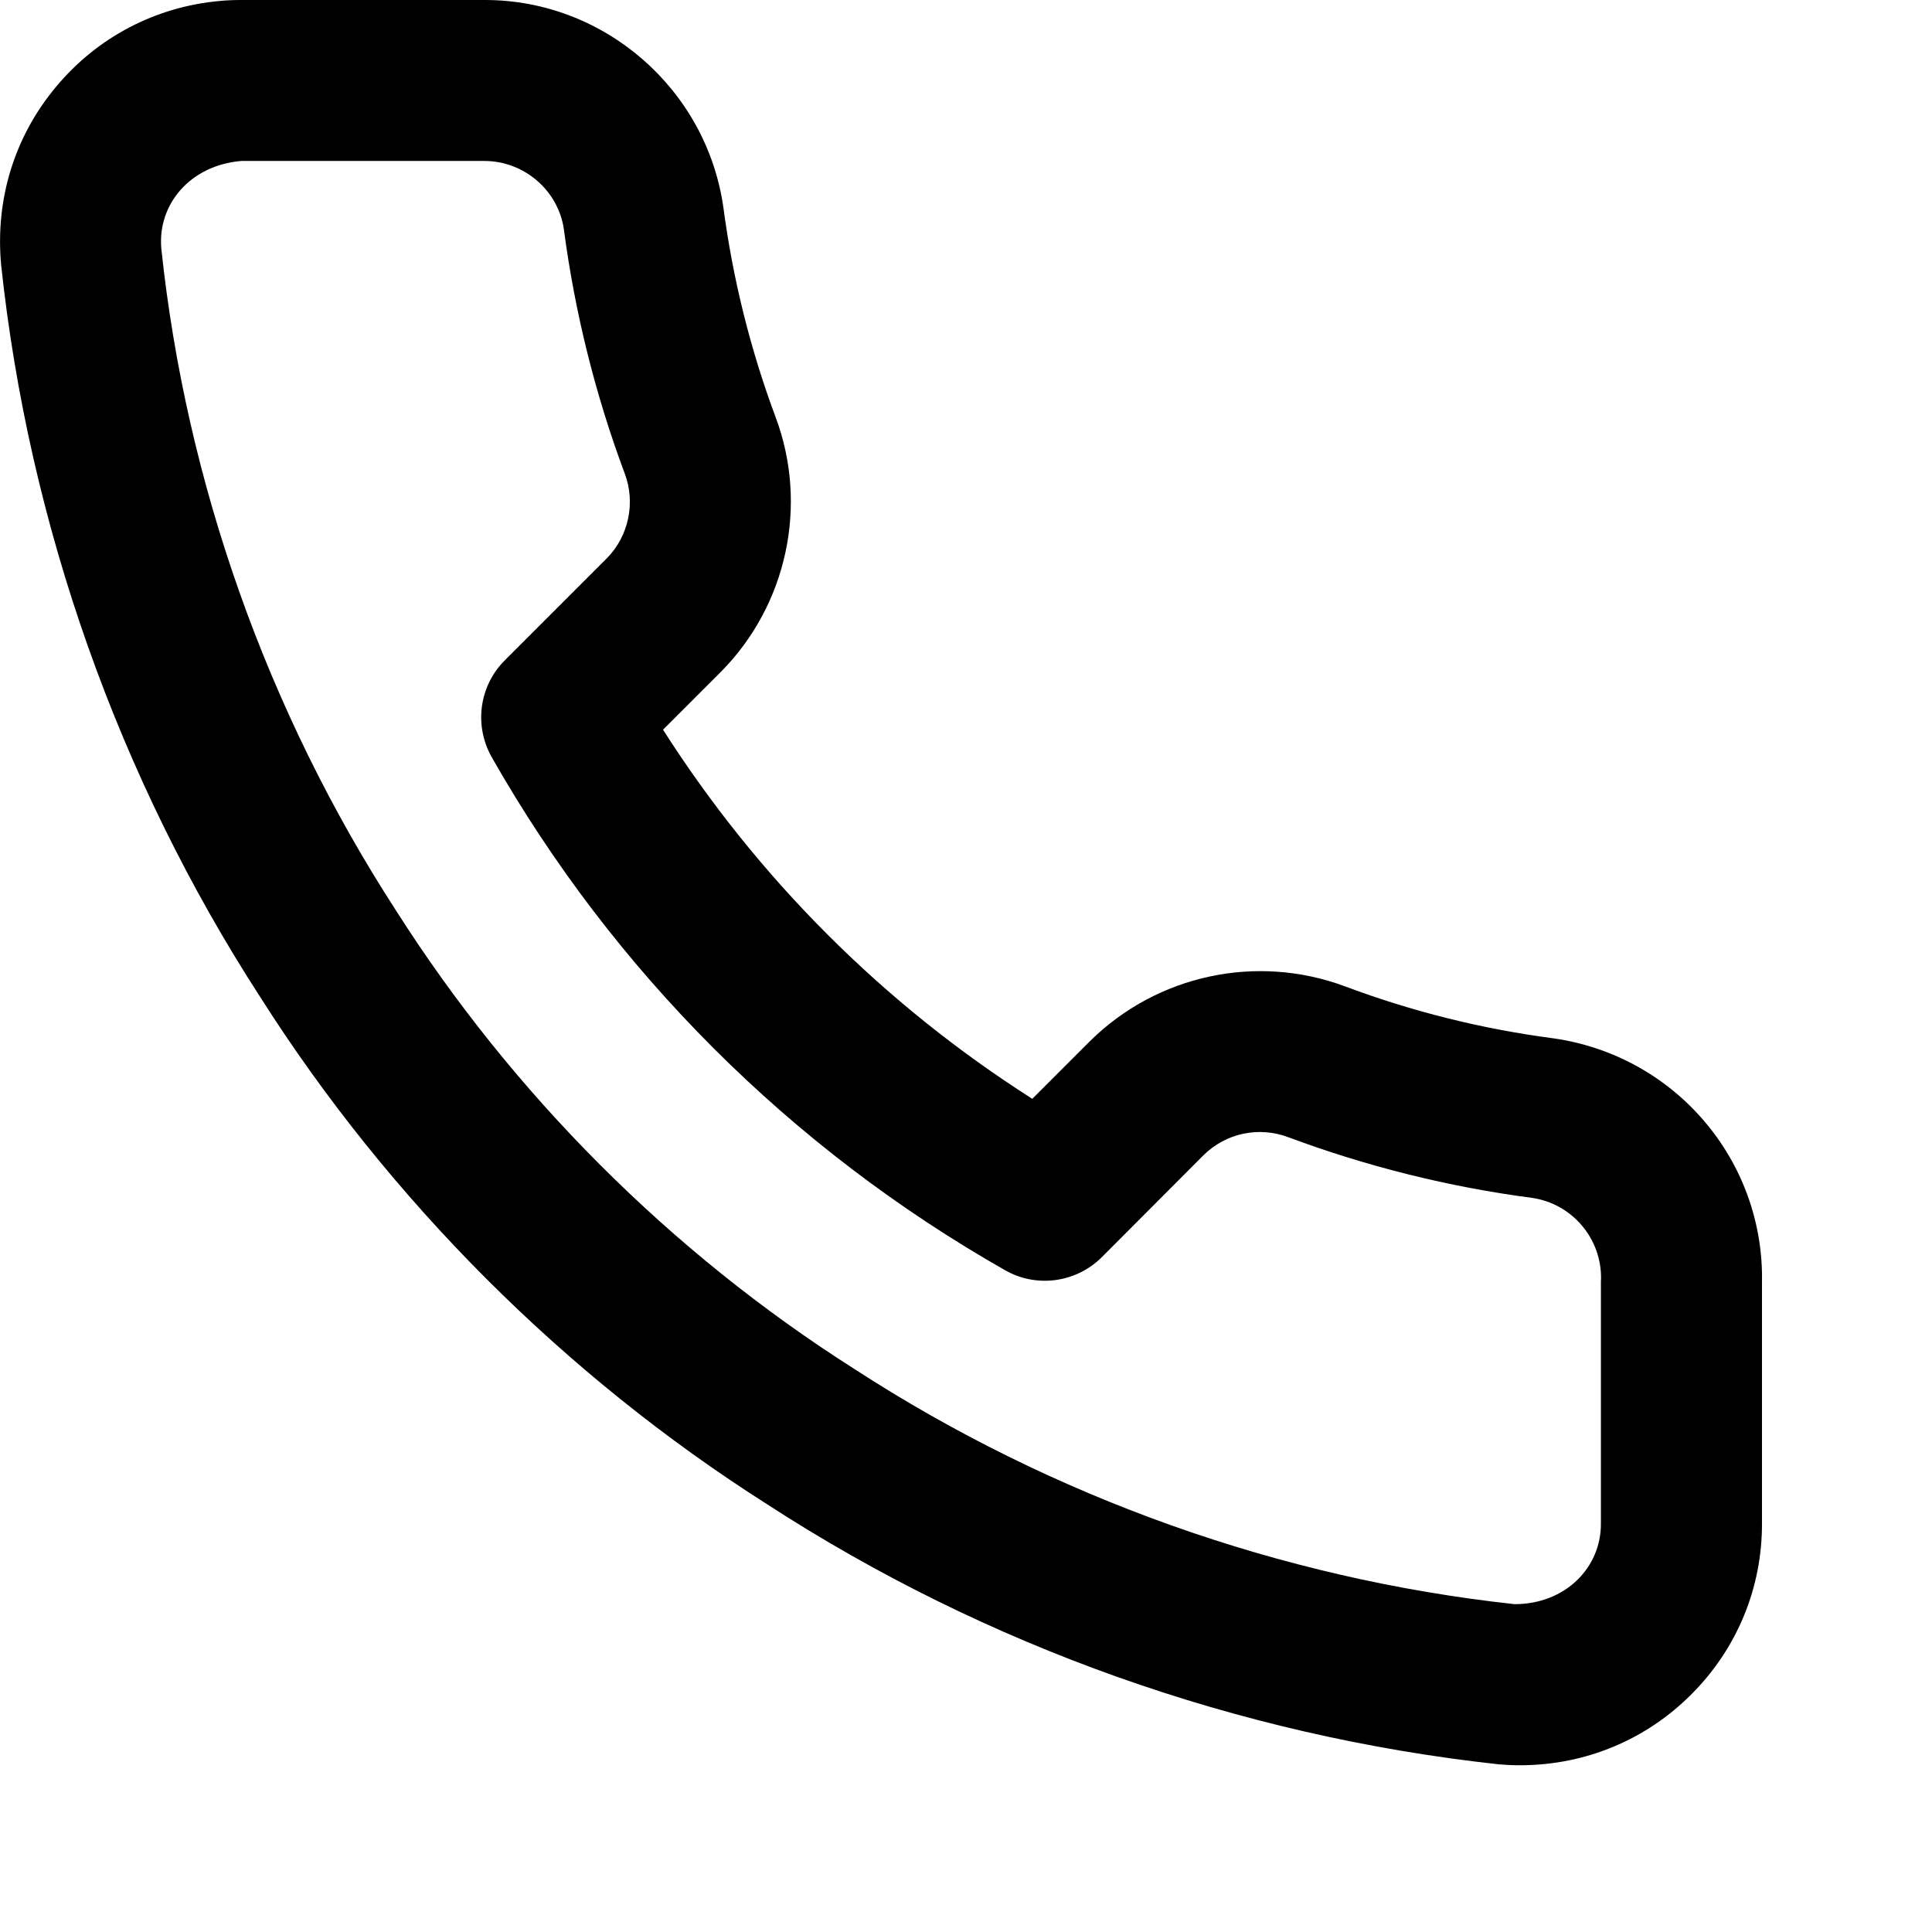
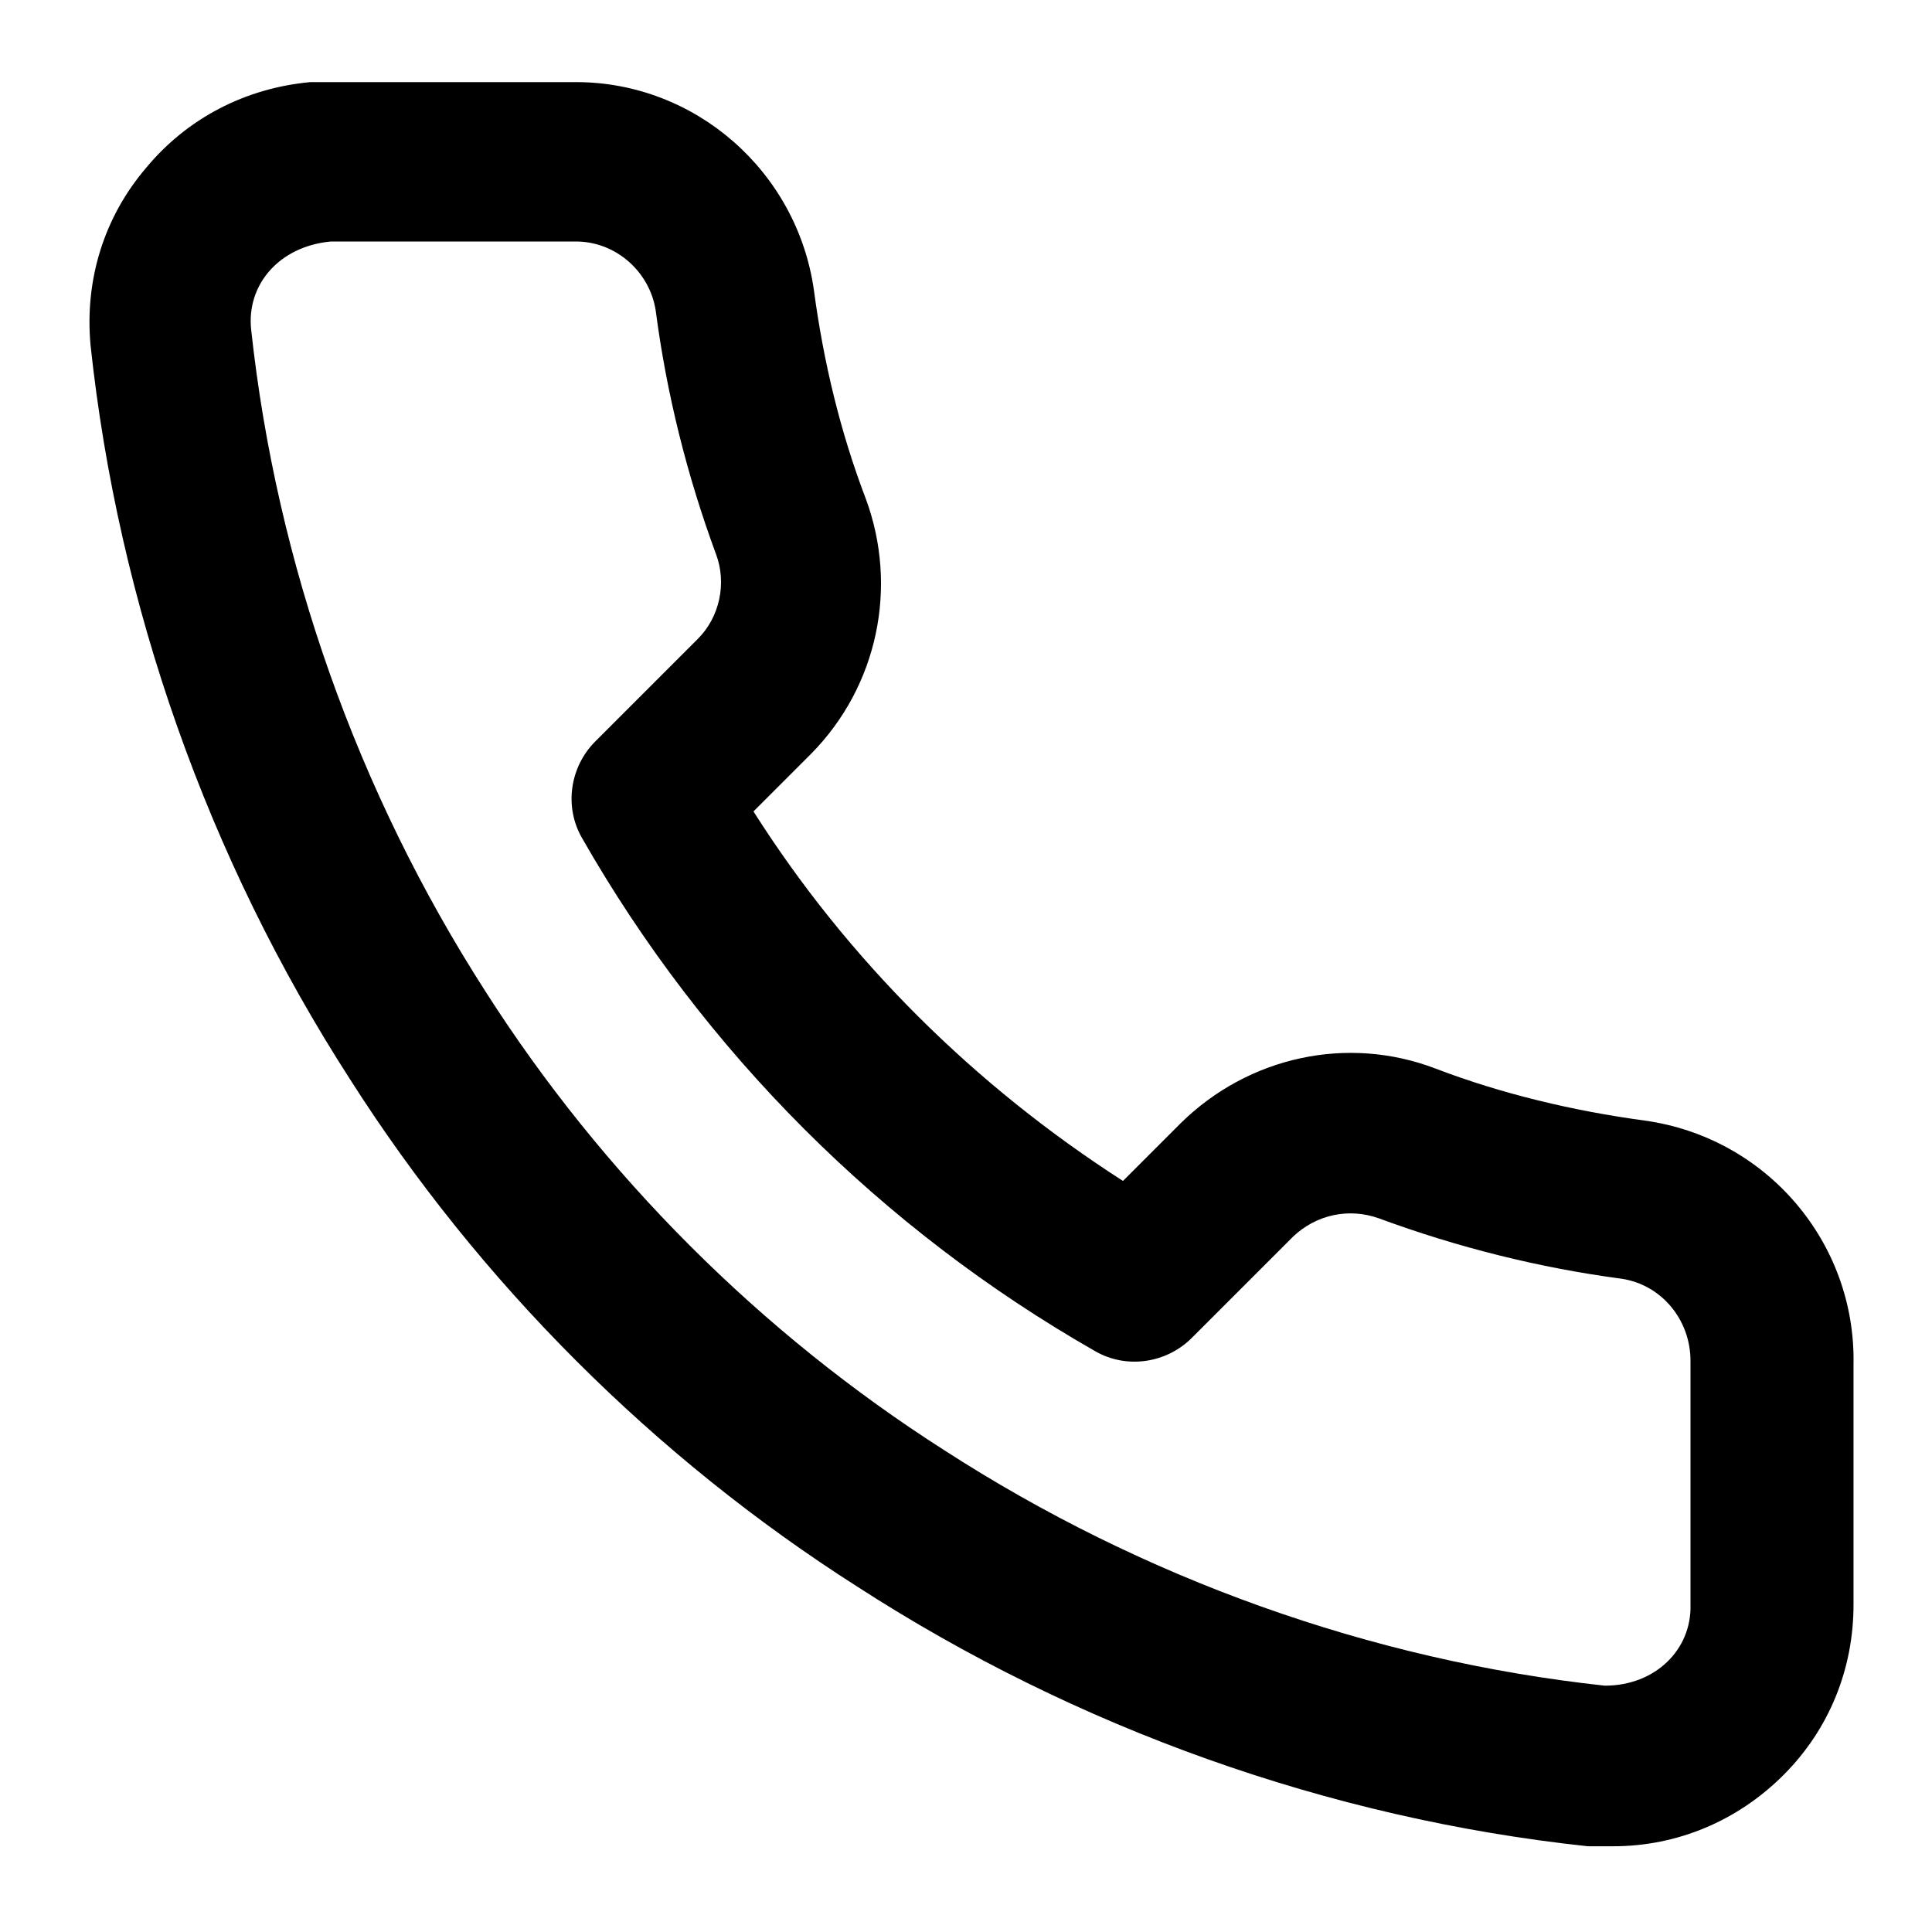
<svg xmlns="http://www.w3.org/2000/svg" width="16" height="16" viewBox="0 0 16 16" fill="currentColor">
-   <path d="M12.571,14.619C12.522,14.619 12.465,14.616 12.409,14.611C10.255,14.376 8.165,13.634 6.355,12.459C4.678,11.394 3.223,9.939 2.155,8.257C0.981,6.444 0.238,4.344 0.009,2.19C-0.04,1.648 0.121,1.129 0.464,0.719C0.805,0.309 1.287,0.056 1.819,0.008C1.88,0.002 1.939,0 1.998,0L4.017,0C5.003,0 5.852,0.736 5.991,1.72C6.07,2.315 6.215,2.896 6.423,3.454C6.696,4.18 6.519,5.009 5.972,5.562L5.491,6.043C6.275,7.273 7.319,8.317 8.549,9.1L9.027,8.622C9.583,8.073 10.407,7.896 11.14,8.169C11.694,8.377 12.276,8.522 12.865,8.599C13.873,8.743 14.612,9.61 14.592,10.622L14.592,12.614C14.594,13.146 14.388,13.649 14.011,14.028C13.635,14.407 13.134,14.616 12.6,14.619L12.571,14.619ZM4.011,1.333L1.998,1.333C1.573,1.369 1.303,1.694 1.336,2.06C1.541,3.996 2.213,5.894 3.278,7.538C4.245,9.06 5.557,10.373 7.075,11.337C8.717,12.403 10.606,13.074 12.543,13.285C12.962,13.285 13.26,12.984 13.258,12.617L13.258,10.614C13.258,10.609 13.258,10.603 13.259,10.597C13.267,10.259 13.02,9.967 12.685,9.92C12.001,9.83 11.322,9.661 10.672,9.419C10.425,9.325 10.152,9.384 9.967,9.567L9.123,10.413C8.909,10.625 8.58,10.667 8.323,10.519C6.549,9.511 5.079,8.043 4.072,6.27C3.924,6.008 3.968,5.681 4.18,5.469L5.027,4.622C5.206,4.44 5.265,4.164 5.174,3.922C4.93,3.269 4.761,2.589 4.67,1.901C4.625,1.579 4.342,1.333 4.011,1.333Z" />
+   <path d="M13.36,15.29L13.15,15.29C11,15.06 8.91,14.31 7.1,13.14C5.42,12.07 3.97,10.62 2.9,8.94C1.72,7.11 0.98,5.01 0.75,2.86C0.7,2.32 0.86,1.8 1.21,1.39C1.55,0.98 2.03,0.73 2.57,0.68L4.77,0.68C5.76,0.68 6.6,1.42 6.74,2.4C6.82,3 6.96,3.58 7.17,4.13C7.44,4.86 7.27,5.68 6.72,6.24L6.24,6.72C7.02,7.95 8.07,8.99 9.3,9.78L9.78,9.3C10.34,8.75 11.16,8.57 11.89,8.85C12.44,9.06 13.03,9.2 13.62,9.28C14.63,9.42 15.37,10.29 15.35,11.3L15.35,13.29C15.35,13.82 15.15,14.32 14.77,14.7C14.39,15.08 13.89,15.29 13.36,15.29ZM4.77,2L2.74,2C2.31,2.04 2.04,2.36 2.08,2.73C2.29,4.67 2.96,6.56 4.02,8.21C4.99,9.73 6.3,11.04 7.82,12.01C9.46,13.07 11.35,13.75 13.29,13.96C13.71,13.96 14.01,13.66 14,13.29L14,11.27C14,10.93 13.76,10.64 13.43,10.59C12.75,10.5 12.07,10.33 11.42,10.09C11.17,10 10.9,10.06 10.71,10.24L9.87,11.08C9.66,11.29 9.33,11.34 9.07,11.19C7.3,10.18 5.83,8.71 4.82,6.94C4.67,6.68 4.72,6.35 4.93,6.14L5.78,5.29C5.96,5.11 6.02,4.83 5.93,4.59C5.69,3.94 5.52,3.26 5.43,2.57C5.38,2.25 5.1,2 4.77,2Z" />
</svg>
